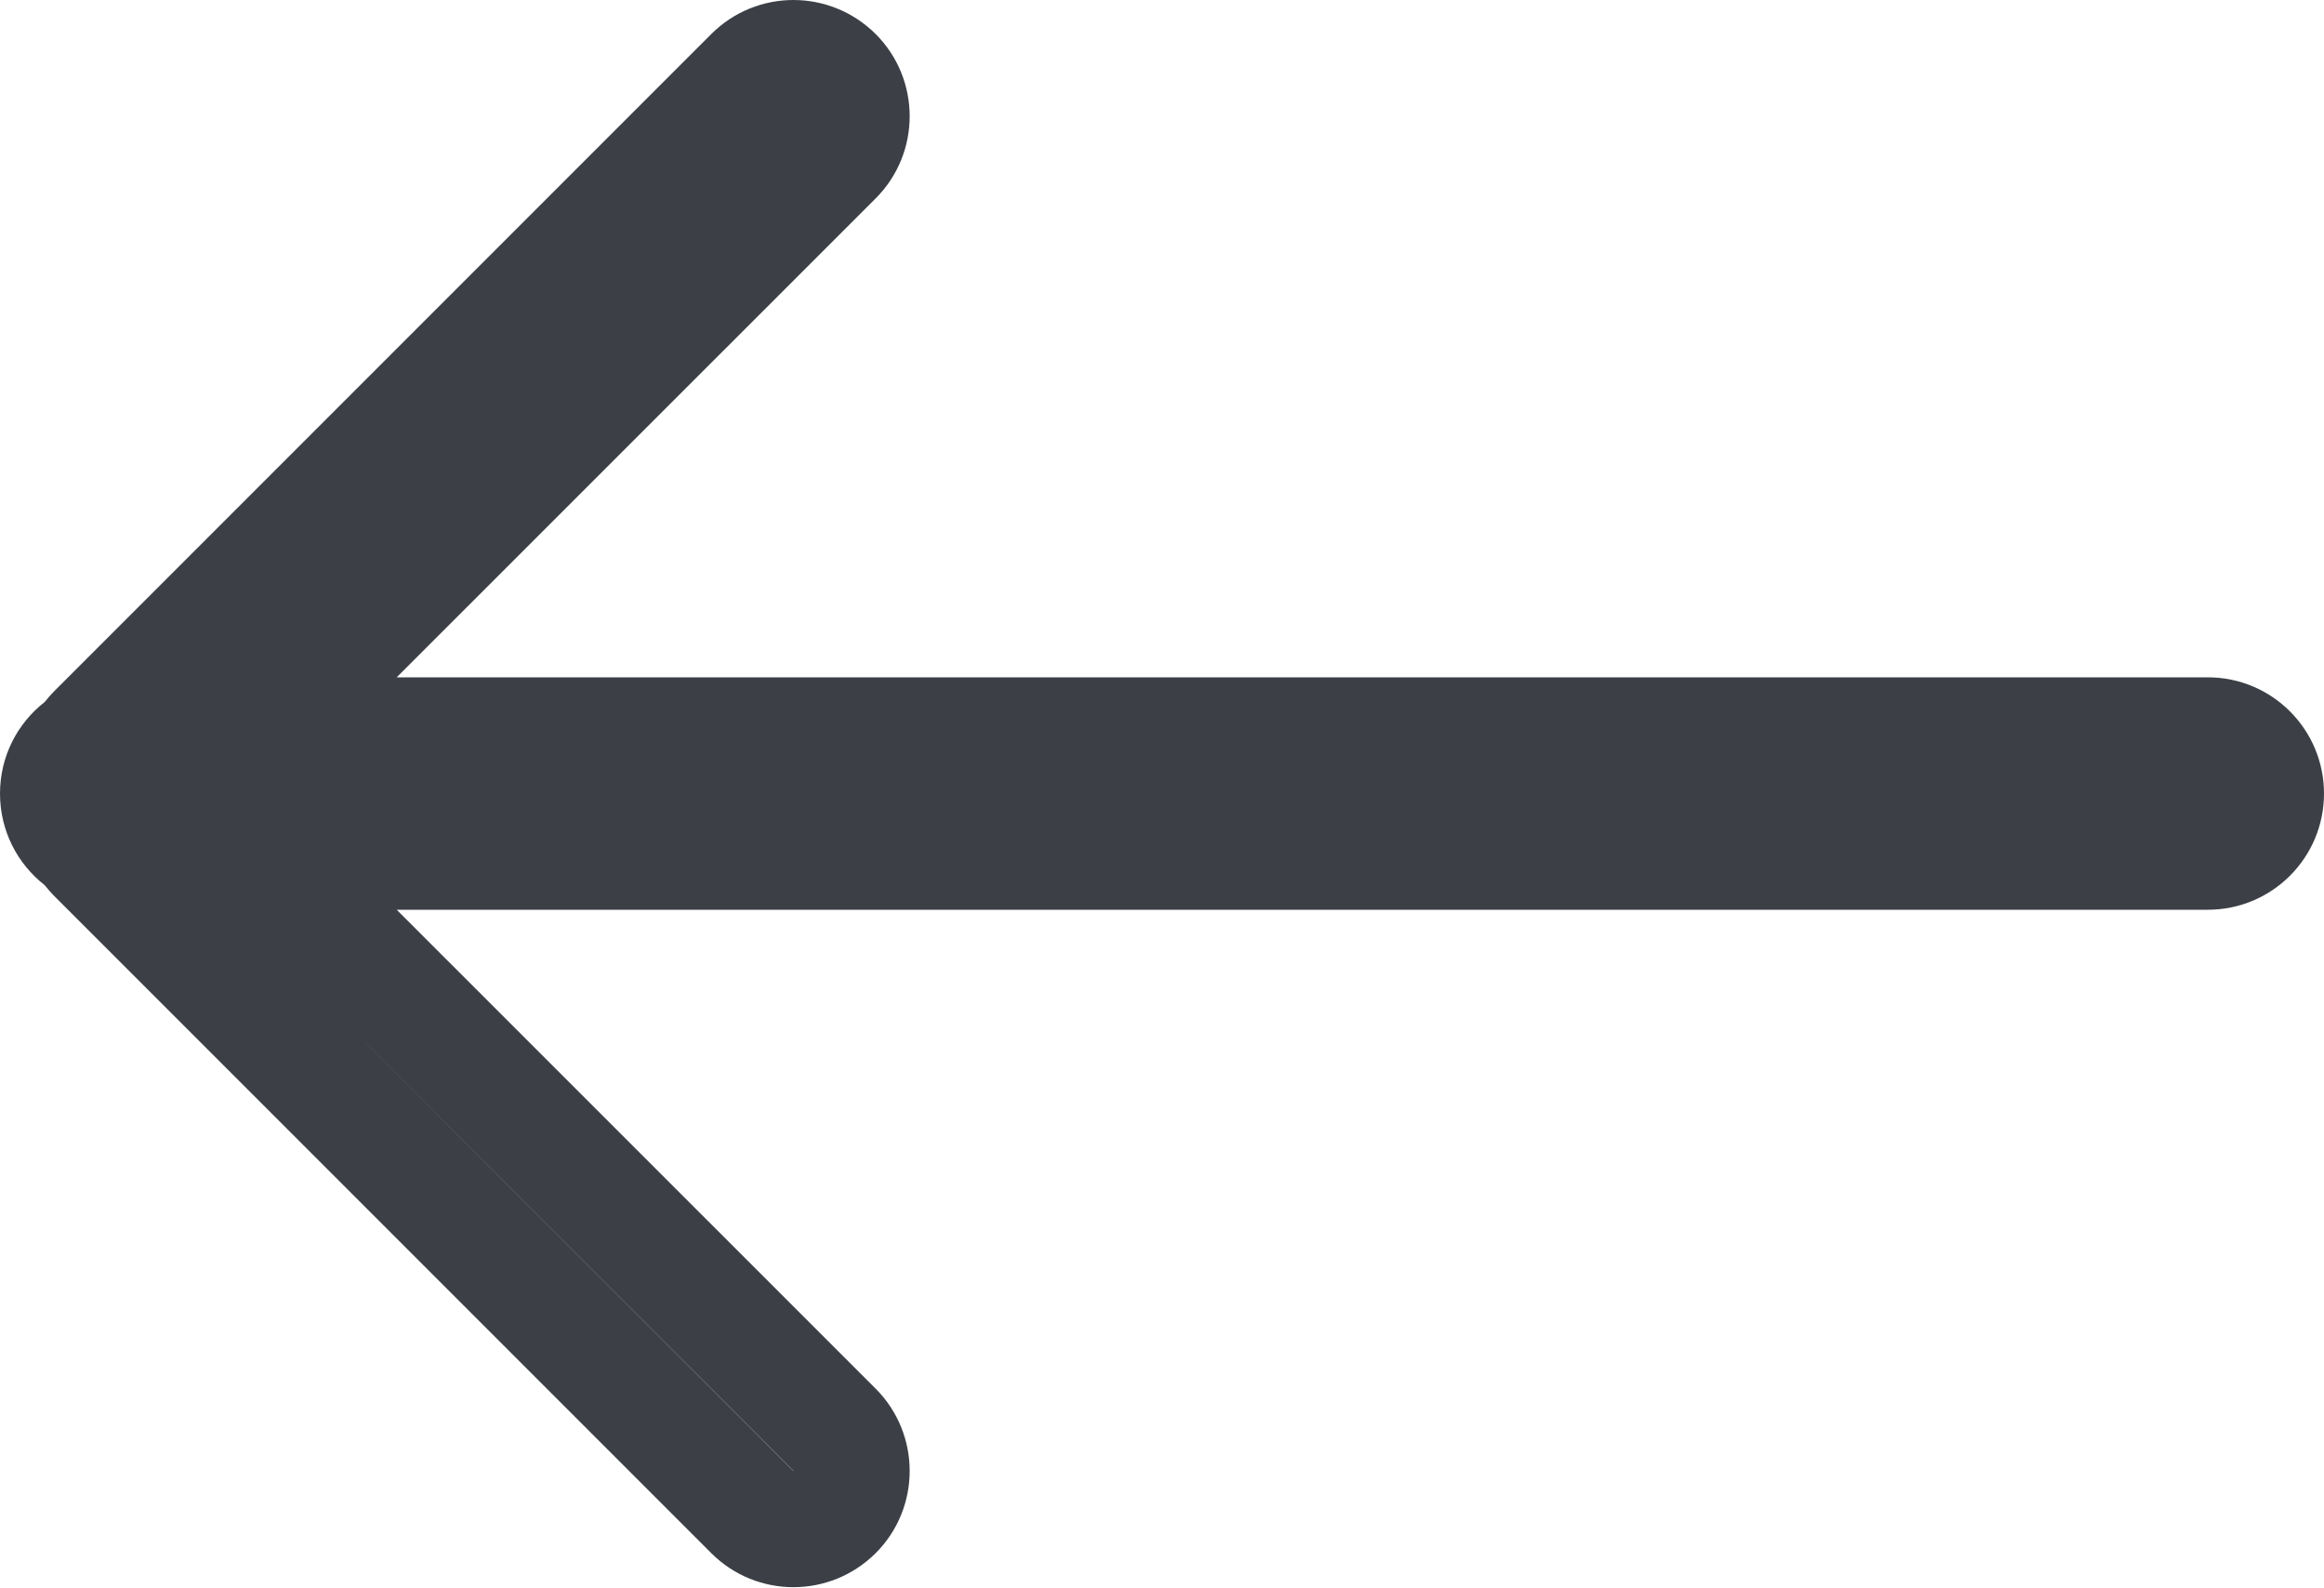
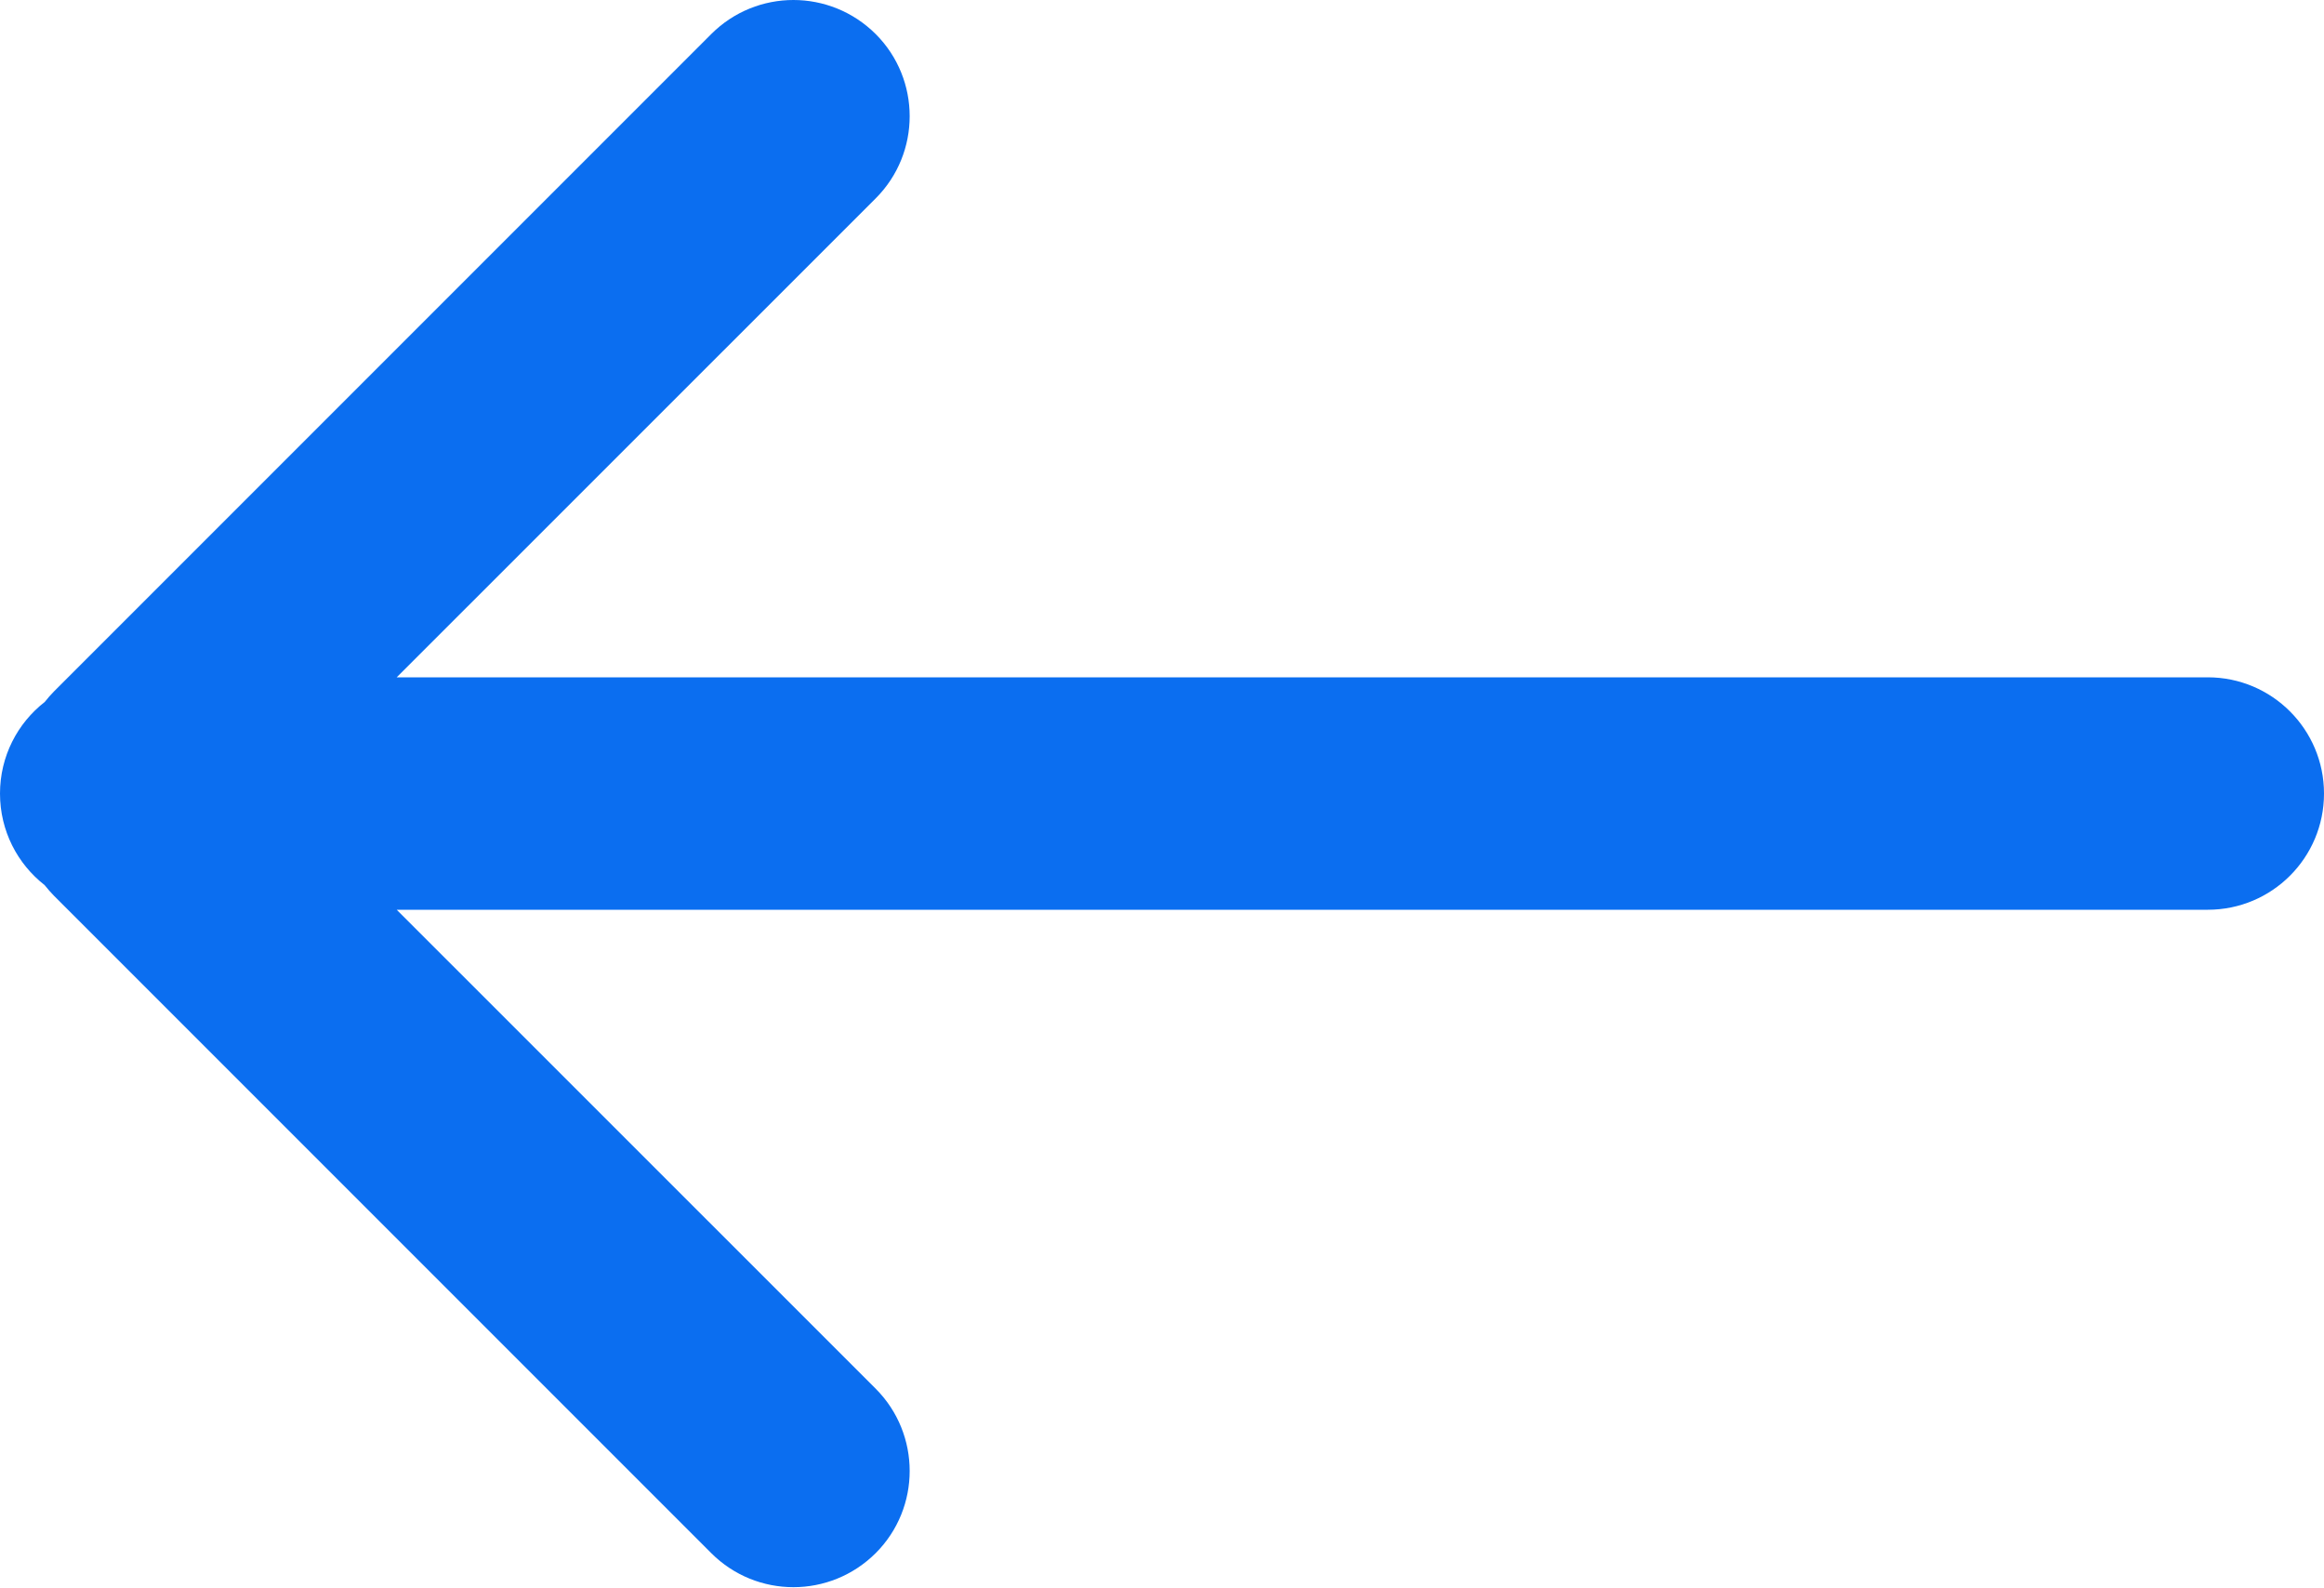
<svg xmlns="http://www.w3.org/2000/svg" width="20" height="13.657" viewBox="0 0 20 13.657">
-   <g id="back-arrow" transform="translate(0 0)" fill="#d8d8d8" stroke-miterlimit="10">
+   <g id="back-arrow" transform="translate(0 0)" fill="#0B6EF0" stroke-miterlimit="10">
    <path d="M 6.828 13.157 C 6.695 13.157 6.569 13.105 6.474 13.011 L 0.818 7.353 C 0.803 7.339 0.79 7.323 0.777 7.307 L 0.74 7.26 L 0.692 7.223 C 0.57 7.127 0.5 6.983 0.5 6.828 C 0.5 6.673 0.57 6.529 0.692 6.434 L 0.74 6.397 L 0.778 6.349 C 0.79 6.333 0.804 6.318 0.818 6.304 L 6.474 0.646 C 6.569 0.552 6.694 0.5 6.828 0.5 C 6.962 0.5 7.088 0.552 7.183 0.646 C 7.277 0.741 7.329 0.866 7.329 1 C 7.329 1.134 7.277 1.259 7.182 1.354 L 3.06 5.475 L 2.207 6.328 L 3.414 6.328 L 19 6.328 C 19.276 6.328 19.5 6.553 19.5 6.828 C 19.5 7.104 19.276 7.328 19 7.328 L 3.414 7.328 L 2.207 7.328 L 3.06 8.182 L 7.182 12.303 C 7.377 12.498 7.377 12.815 7.182 13.011 C 7.088 13.105 6.962 13.157 6.828 13.157 Z" stroke="none" />
-     <path d="M 6.828 12.657 L 6.829 12.656 L 2.707 8.535 L 2.537 8.365 L 6.827 12.657 C 6.827 12.657 6.828 12.657 6.828 12.657 M 6.828 13.657 C 6.572 13.657 6.316 13.559 6.121 13.364 L 0.464 7.707 C 0.436 7.678 0.409 7.648 0.384 7.616 C 0.15 7.433 -1.358032193365943e-07 7.149 -1.358032193365943e-07 6.828 C -1.358032193365943e-07 6.508 0.15 6.223 0.385 6.04 C 0.409 6.009 0.436 5.979 0.464 5.95 L 6.121 0.293 C 6.316 0.098 6.572 0 6.828 0 C 7.084 0 7.34 0.098 7.536 0.293 C 7.926 0.683 7.926 1.317 7.536 1.707 L 3.414 5.828 L 19 5.828 C 19.552 5.828 20 6.276 20 6.828 C 20 7.381 19.552 7.828 19 7.828 L 3.414 7.828 L 7.536 11.949 C 7.926 12.34 7.926 12.974 7.536 13.364 C 7.34 13.559 7.084 13.657 6.828 13.657 Z" stroke="none" fill="#3c4046" />
+     <path d="M 6.828 12.657 L 6.829 12.656 L 2.707 8.535 L 2.537 8.365 L 6.827 12.657 C 6.827 12.657 6.828 12.657 6.828 12.657 M 6.828 13.657 C 6.572 13.657 6.316 13.559 6.121 13.364 L 0.464 7.707 C 0.436 7.678 0.409 7.648 0.384 7.616 C 0.15 7.433 -1.358032193365943e-07 7.149 -1.358032193365943e-07 6.828 C -1.358032193365943e-07 6.508 0.15 6.223 0.385 6.04 C 0.409 6.009 0.436 5.979 0.464 5.95 L 6.121 0.293 C 6.316 0.098 6.572 0 6.828 0 C 7.084 0 7.34 0.098 7.536 0.293 C 7.926 0.683 7.926 1.317 7.536 1.707 L 3.414 5.828 L 19 5.828 C 19.552 5.828 20 6.276 20 6.828 C 20 7.381 19.552 7.828 19 7.828 L 3.414 7.828 L 7.536 11.949 C 7.926 12.34 7.926 12.974 7.536 13.364 C 7.34 13.559 7.084 13.657 6.828 13.657 Z" stroke="none" fill="#0B6EF0" />
  </g>
</svg>
